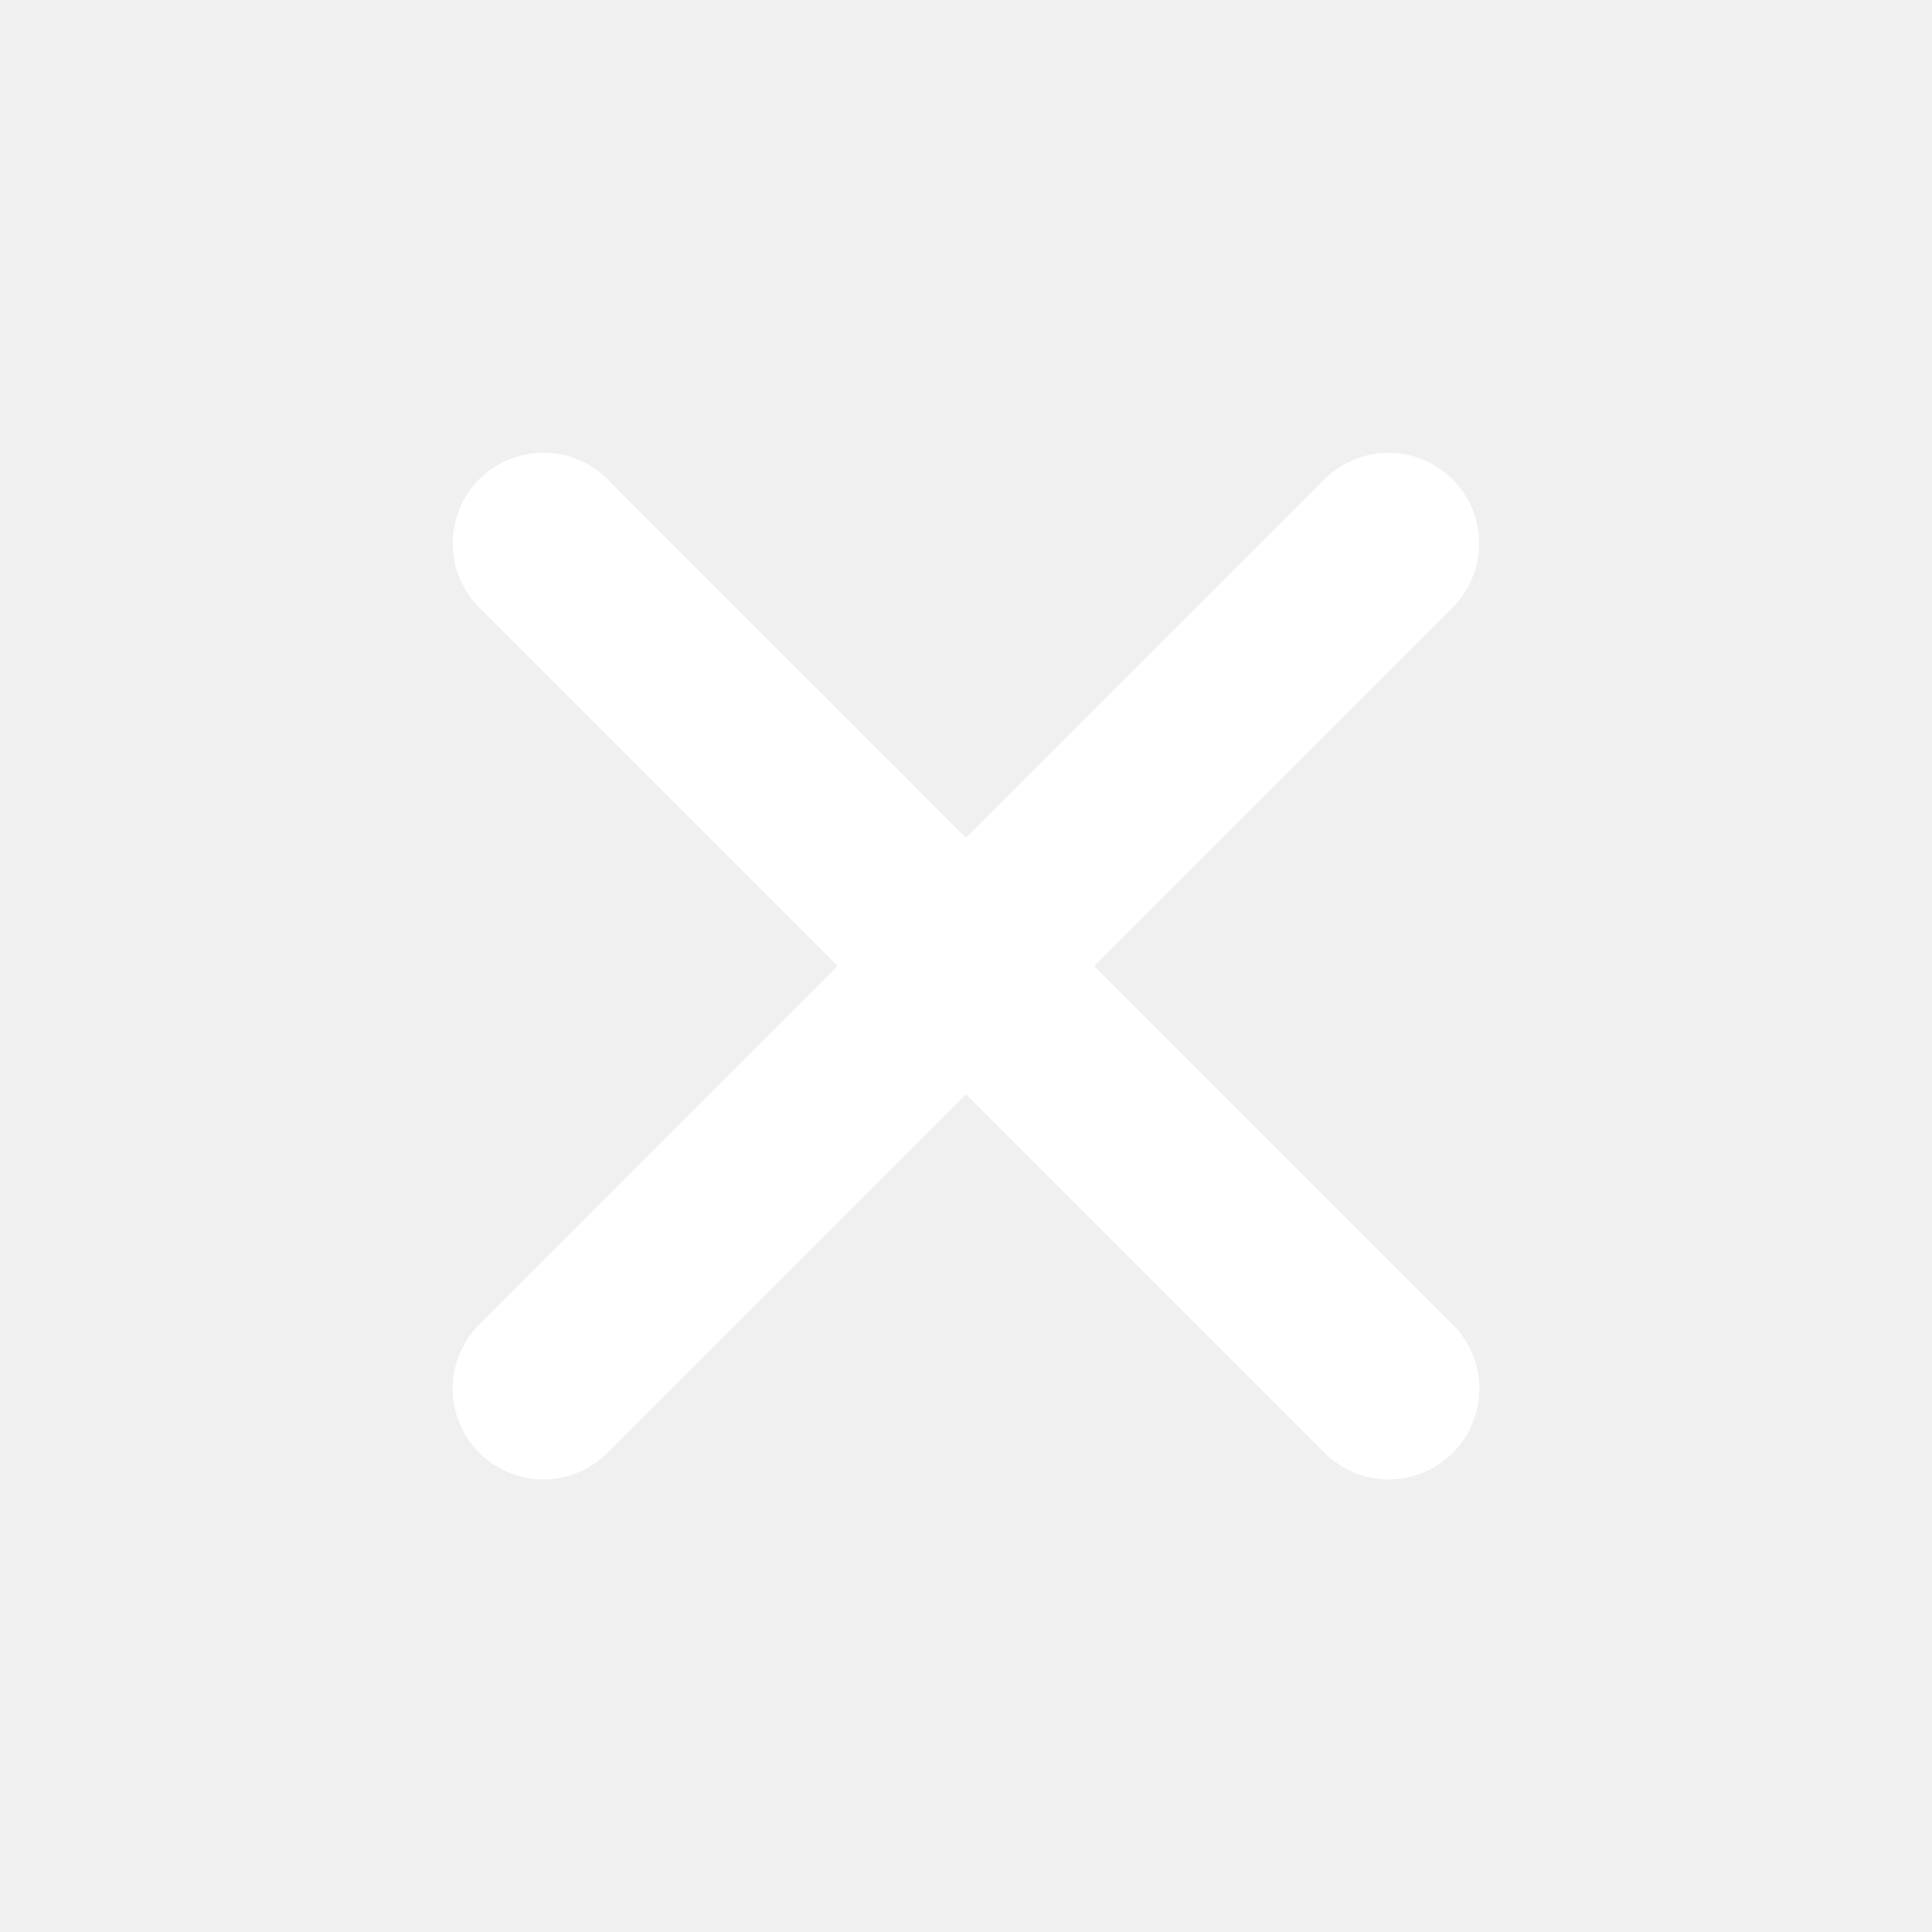
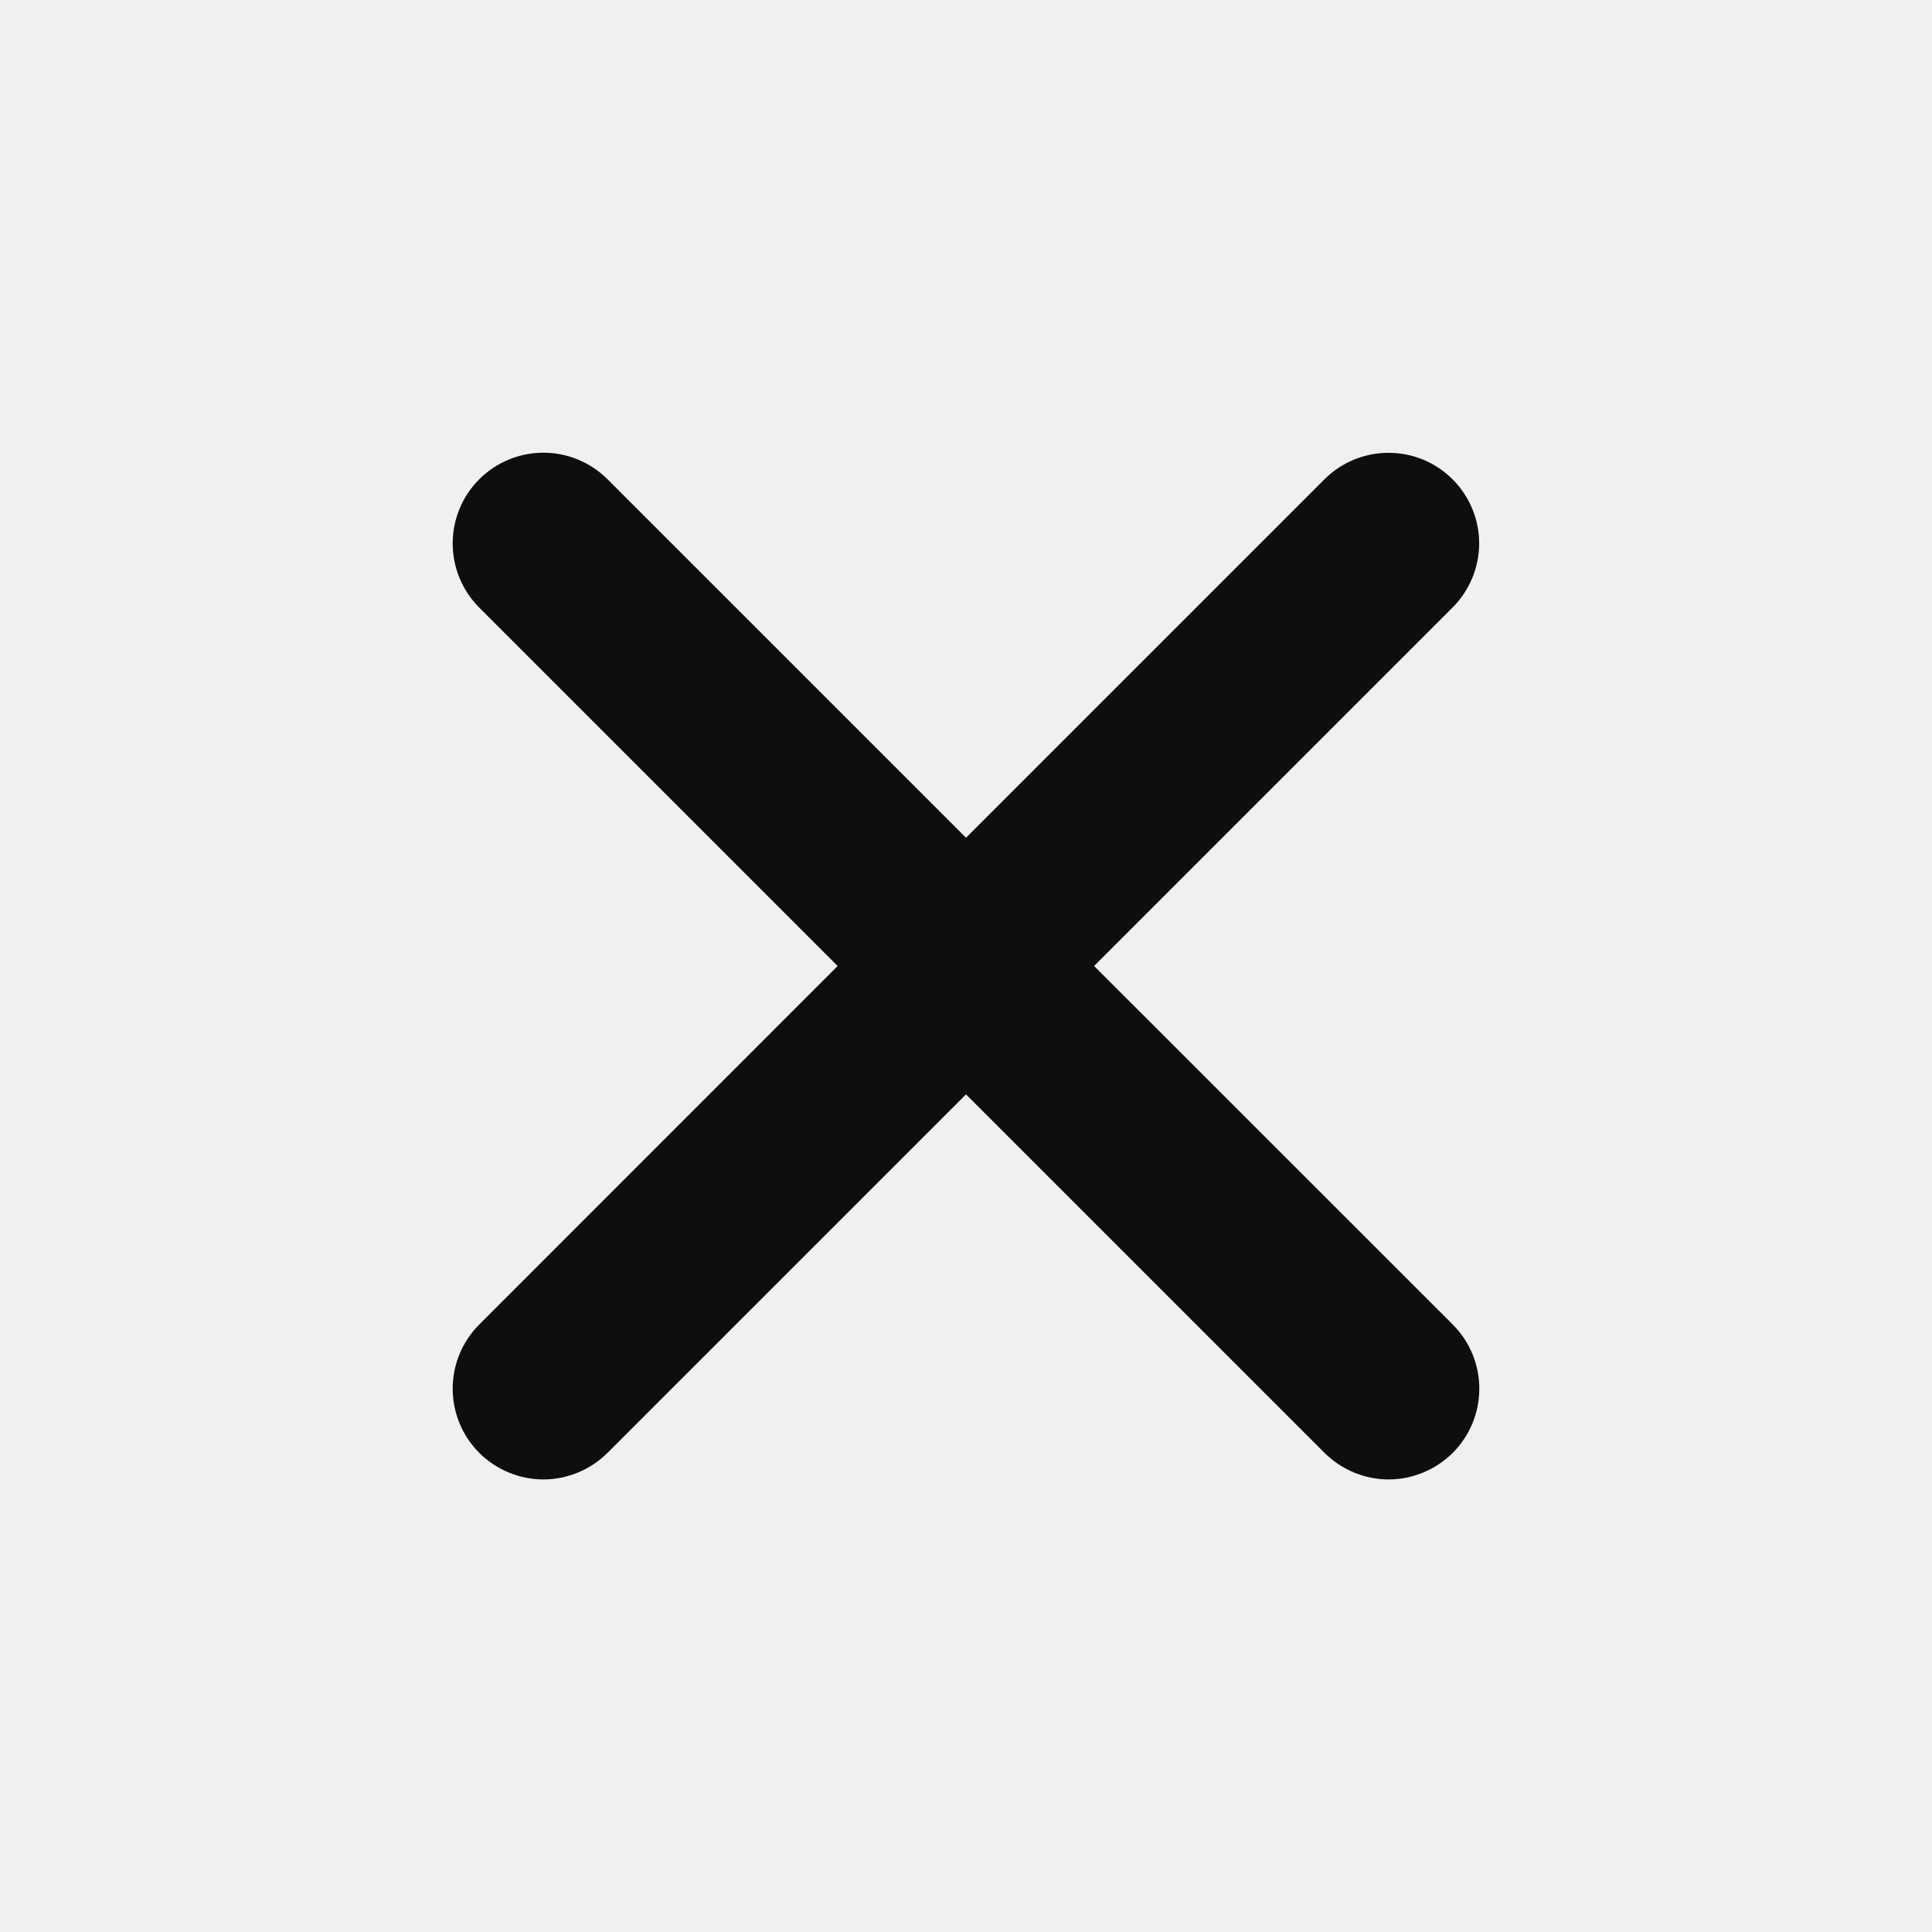
<svg xmlns="http://www.w3.org/2000/svg" width="16" height="16" viewBox="0 0 16 16" fill="none">
-   <path d="M9.061 8L12.029 5.032C12.17 4.891 12.249 4.7 12.25 4.501C12.25 4.302 12.171 4.111 12.03 3.97C11.89 3.829 11.699 3.75 11.5 3.75C11.301 3.75 11.11 3.828 10.969 3.969L8 6.938L5.031 3.969C4.89 3.828 4.699 3.749 4.5 3.749C4.301 3.749 4.11 3.828 3.969 3.969C3.828 4.11 3.749 4.301 3.749 4.5C3.749 4.7 3.828 4.891 3.969 5.032L6.937 8L3.969 10.969C3.828 11.11 3.749 11.301 3.749 11.5C3.749 11.7 3.828 11.891 3.969 12.032C4.11 12.172 4.301 12.252 4.5 12.252C4.699 12.252 4.89 12.172 5.031 12.032L8 9.063L10.969 12.032C11.11 12.172 11.301 12.252 11.5 12.252C11.699 12.252 11.89 12.172 12.031 12.032C12.172 11.891 12.251 11.7 12.251 11.5C12.251 11.301 12.172 11.11 12.031 10.969L9.061 8Z" fill="white" />
+   <path d="M9.061 8L12.029 5.032C12.17 4.891 12.249 4.7 12.25 4.501C12.25 4.302 12.171 4.111 12.03 3.97C11.89 3.829 11.699 3.75 11.5 3.75C11.301 3.75 11.11 3.828 10.969 3.969L8 6.938L5.031 3.969C4.89 3.828 4.699 3.749 4.5 3.749C4.301 3.749 4.11 3.828 3.969 3.969C3.828 4.11 3.749 4.301 3.749 4.5C3.749 4.7 3.828 4.891 3.969 5.032L6.937 8L3.969 10.969C3.828 11.11 3.749 11.301 3.749 11.5C3.749 11.7 3.828 11.891 3.969 12.032C4.11 12.172 4.301 12.252 4.5 12.252C4.699 12.252 4.89 12.172 5.031 12.032L8 9.063L10.969 12.032C11.11 12.172 11.301 12.252 11.5 12.252C11.699 12.252 11.89 12.172 12.031 12.032C12.172 11.891 12.251 11.7 12.251 11.5C12.251 11.301 12.172 11.11 12.031 10.969L9.061 8Z" fill="#0D0F0D" />
</svg>
